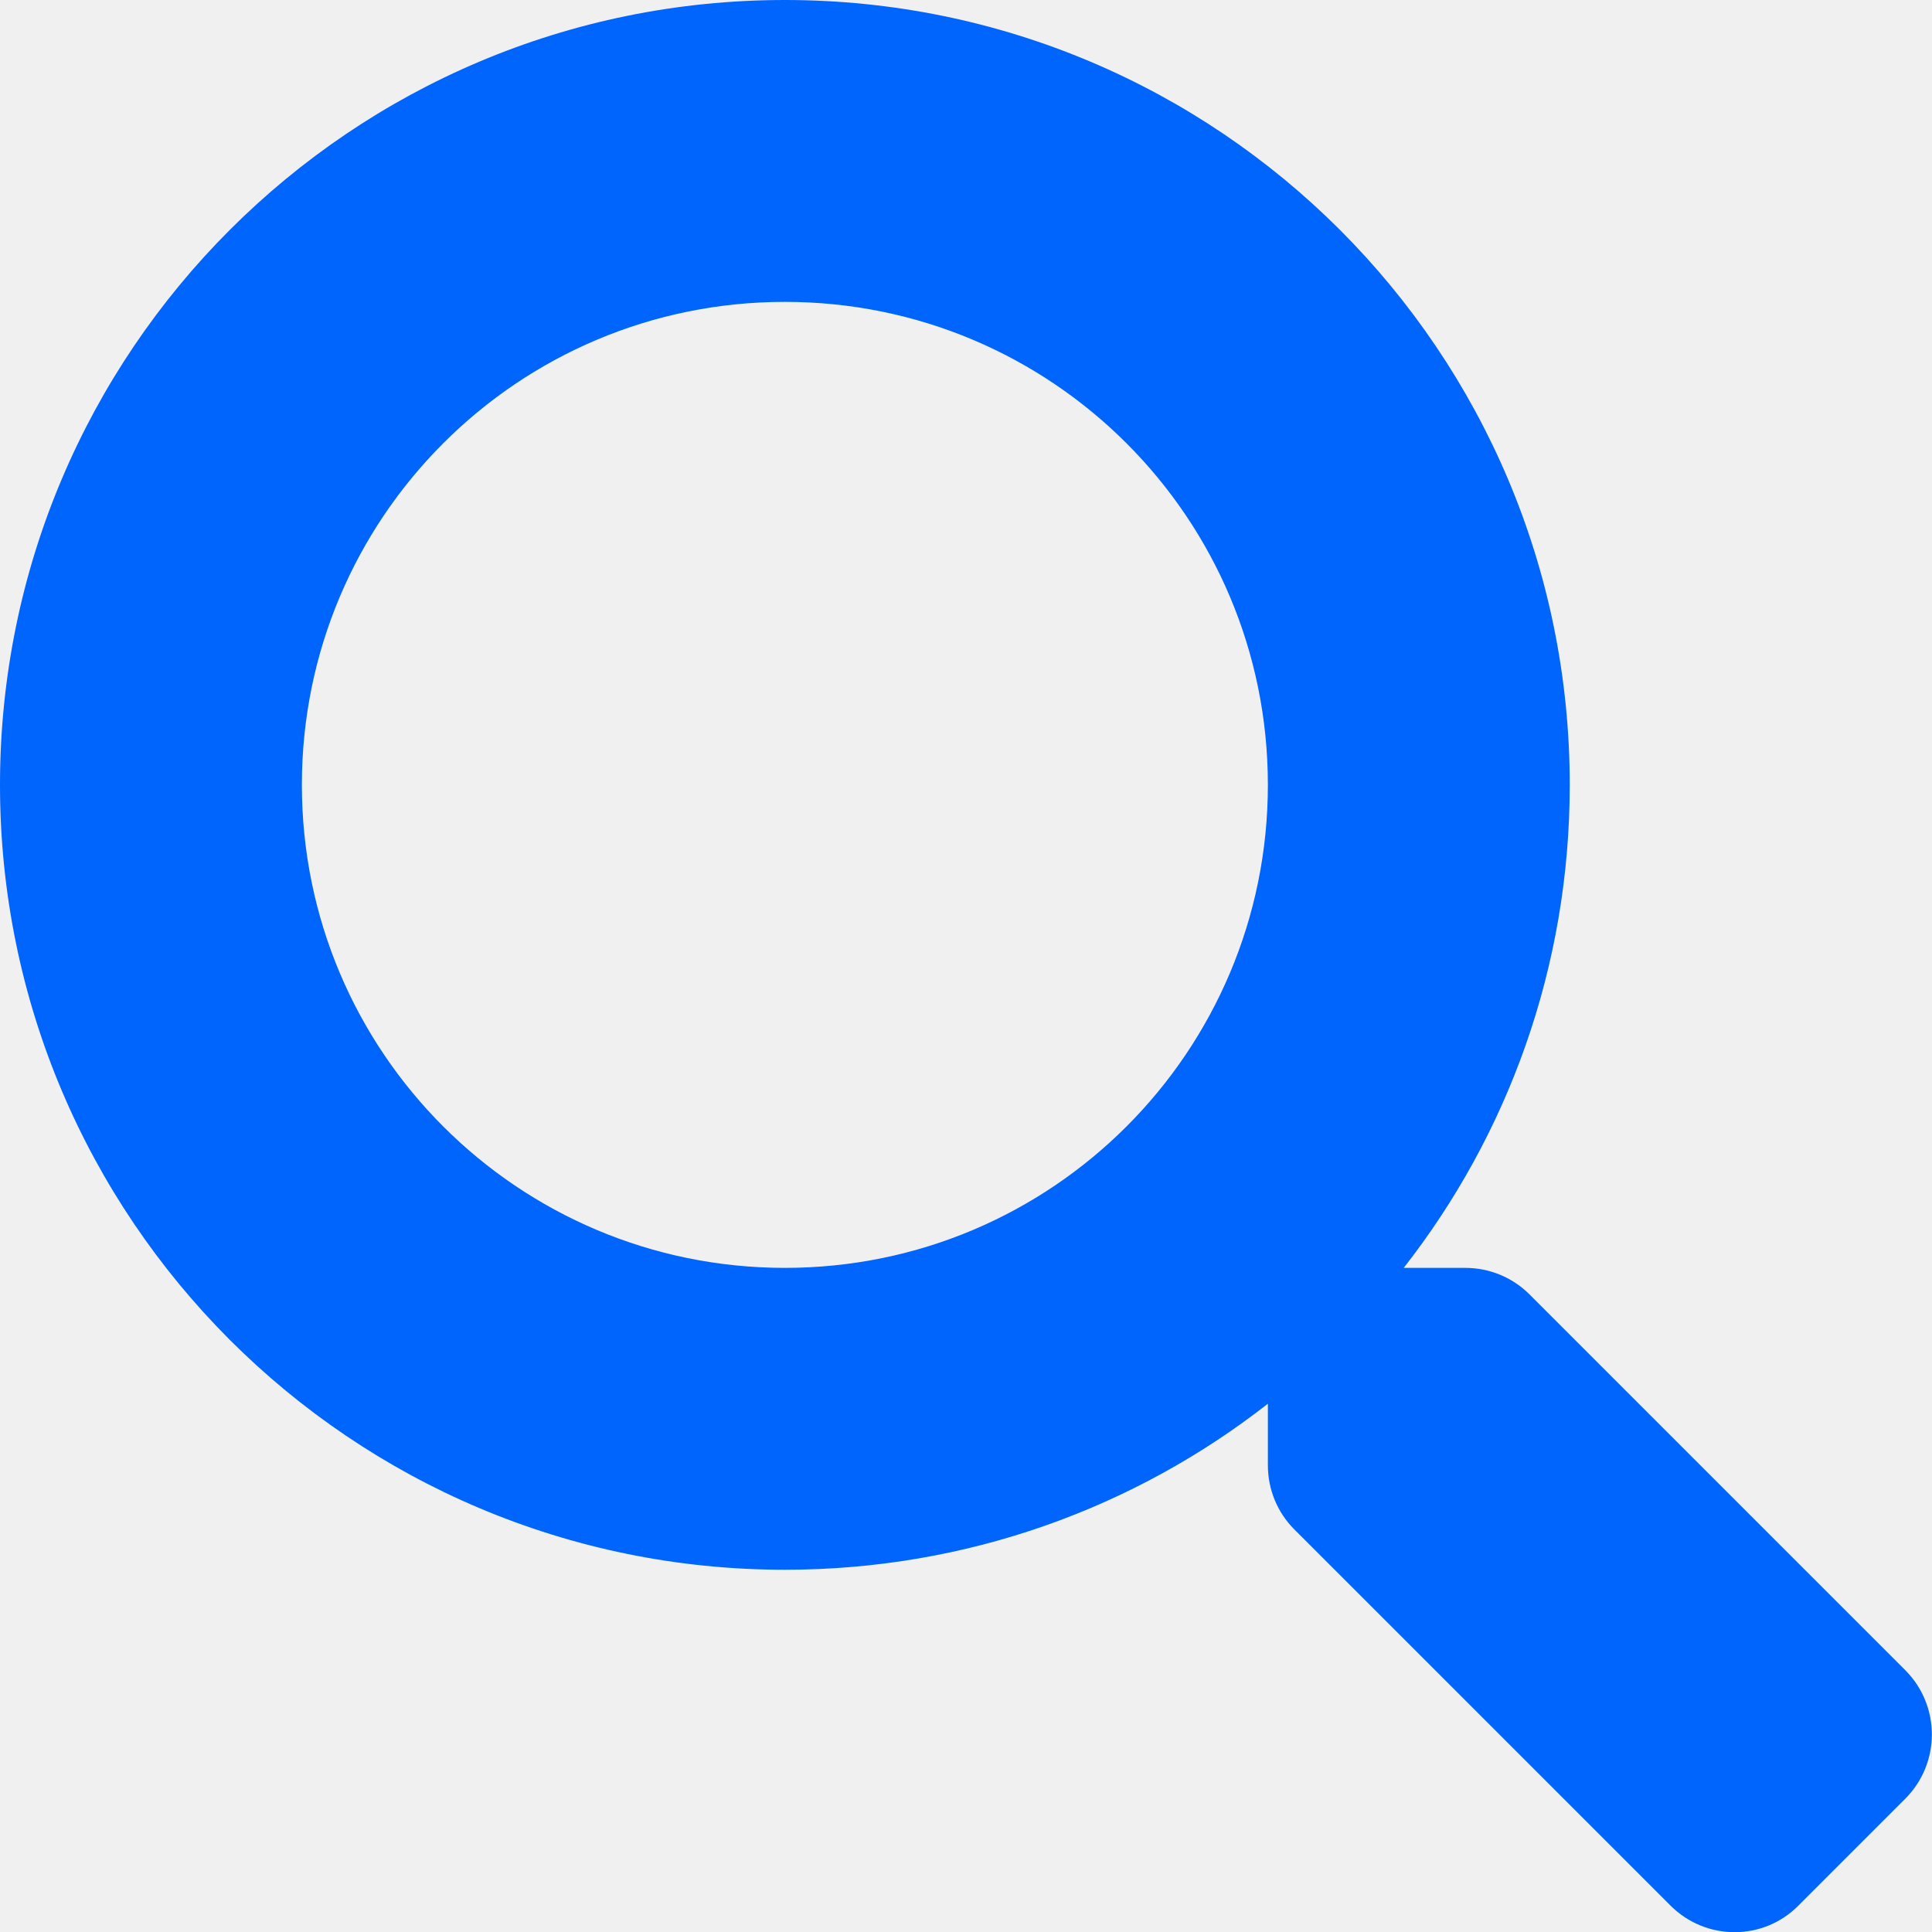
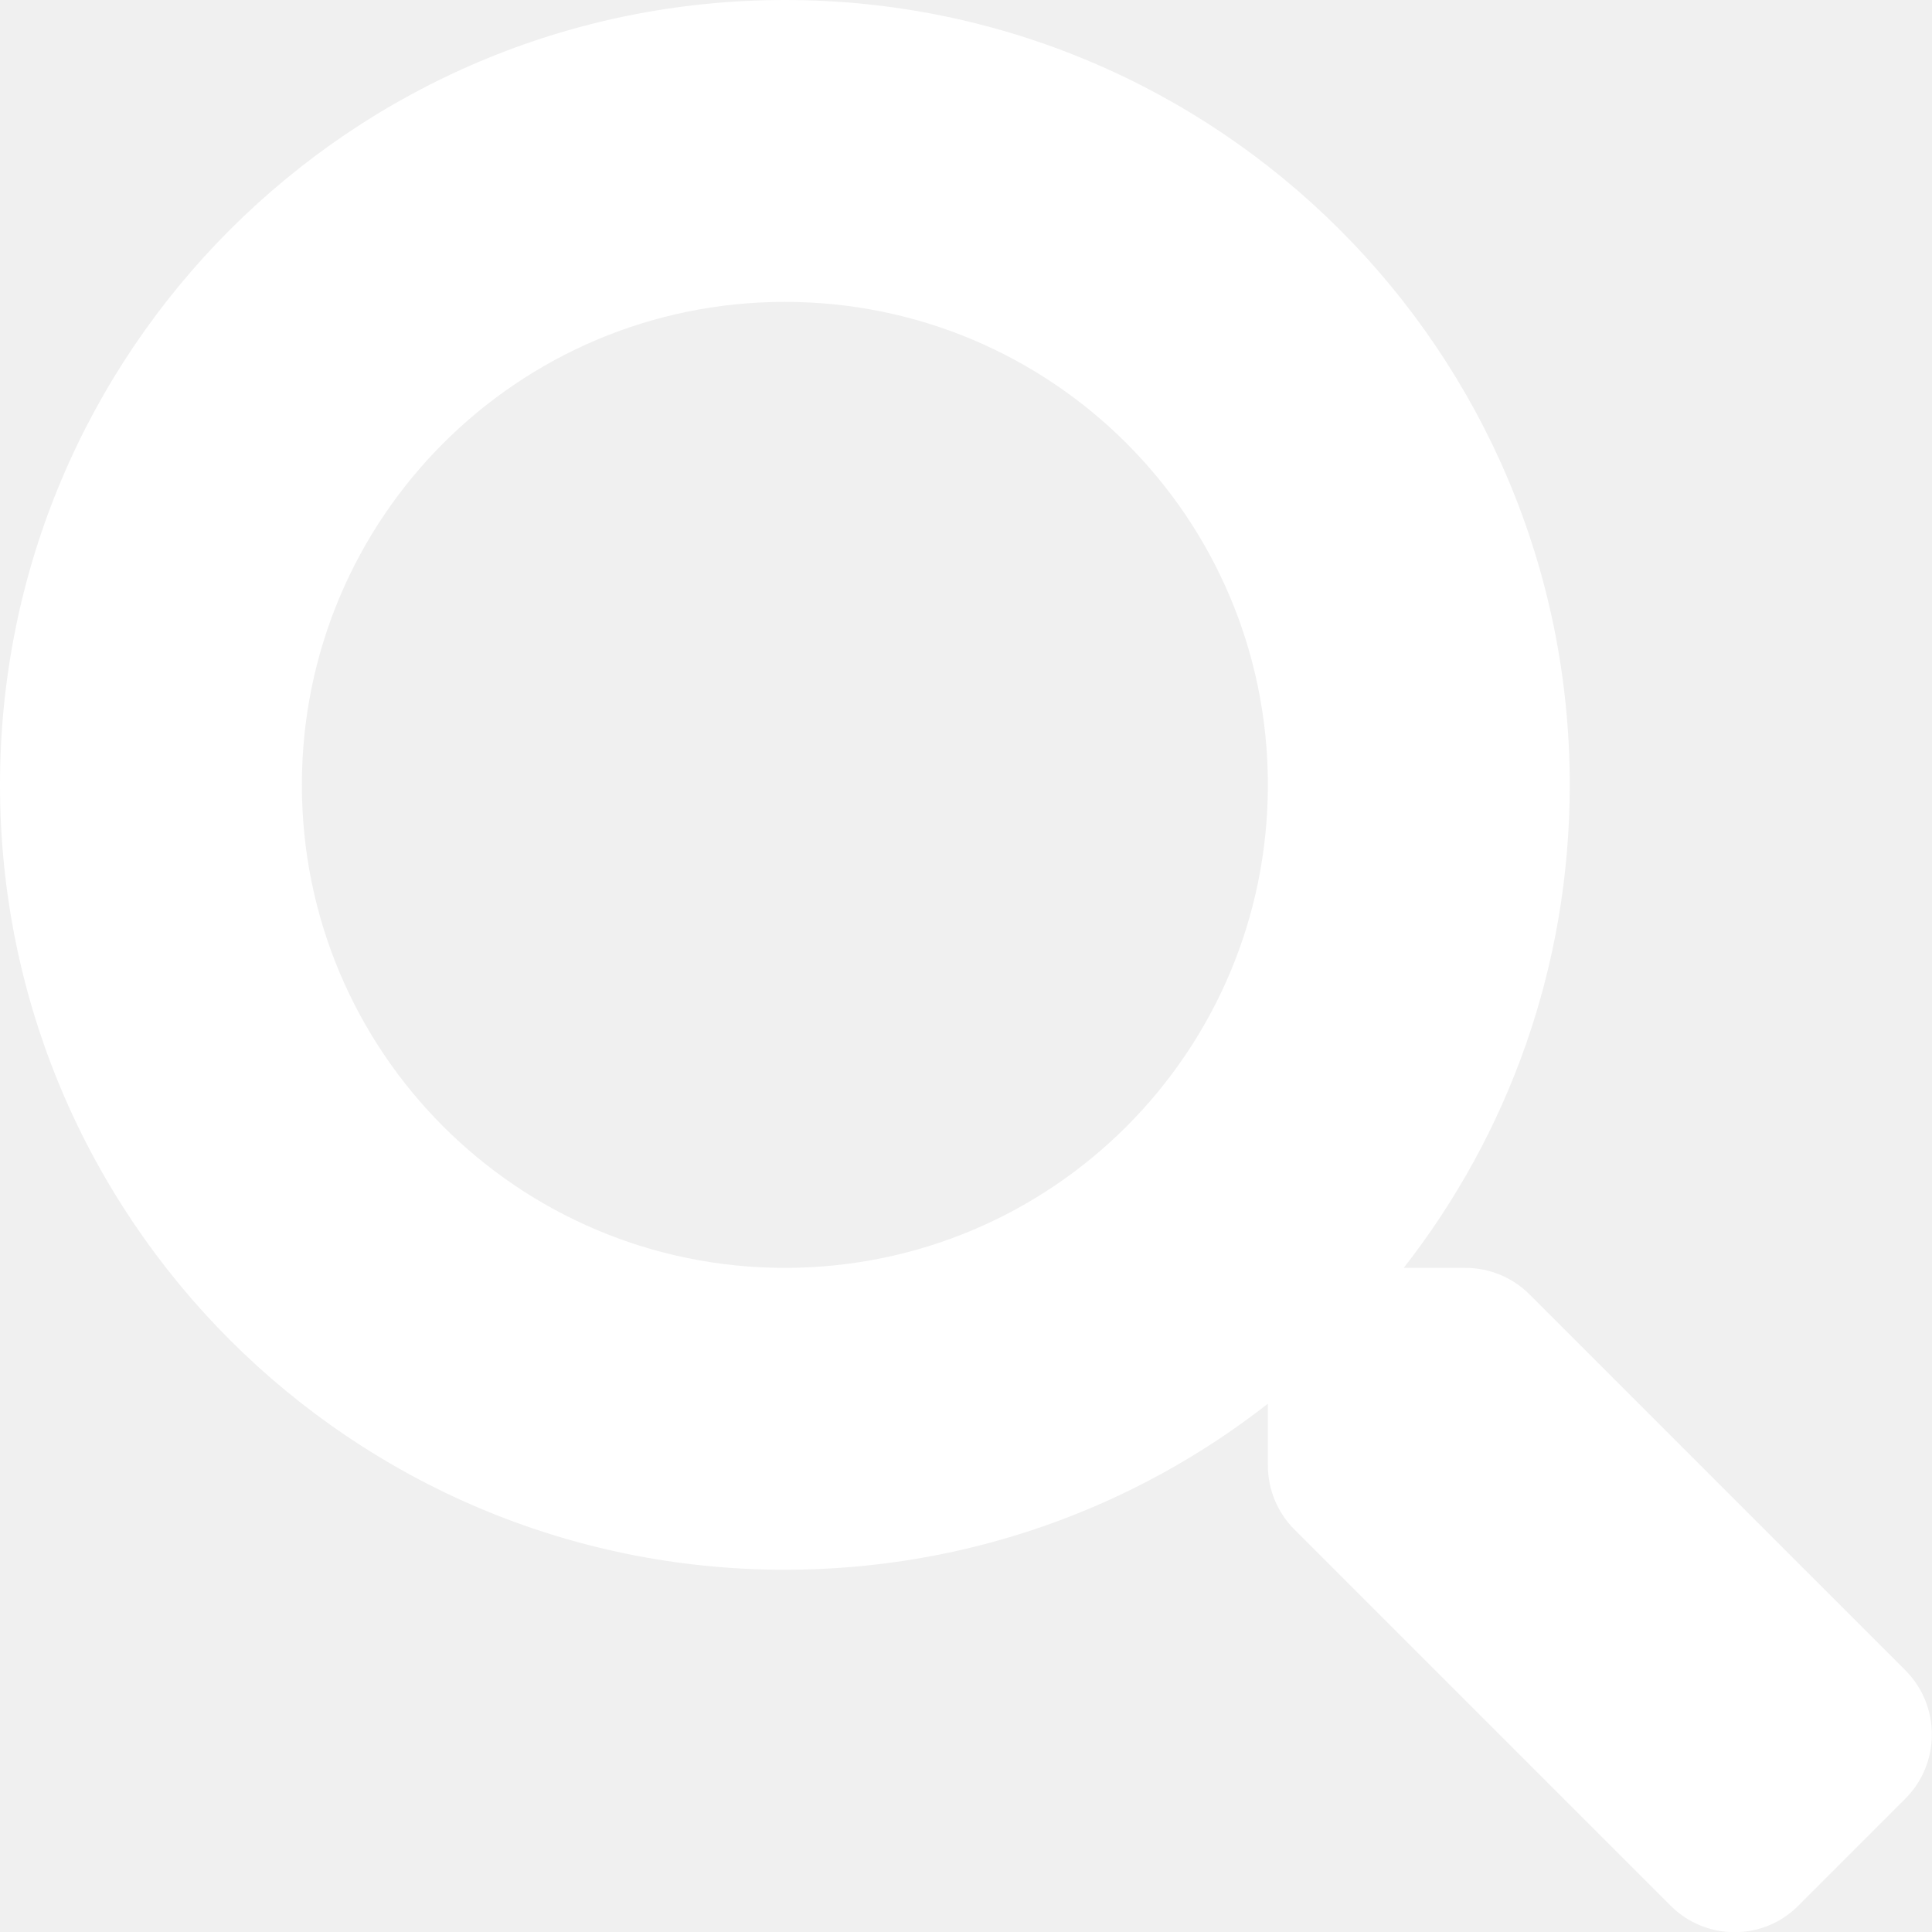
- <svg xmlns="http://www.w3.org/2000/svg" viewBox="0 0 512 512" fill="#0065fc" width="16" height="16">
+ <svg xmlns="http://www.w3.org/2000/svg" viewBox="0 0 512 512" fill="#ffffff" width="16" height="16">
  <path d="M505 442.7L405.3 343c-4.5-4.5-10.6-7-17-7H372c27.6-35.3 44-79.7 44-128C416 93.1 322.9 0 208 0S0 93.1 0 208s93.1 208 208 208c48.3 0 92.7-16.4 128-44v16.3c0 6.4 2.5 12.5 7 17l99.7 99.7c9.4 9.4 24.6 9.4 33.9 0l28.3-28.3c9.4-9.4 9.4-24.6.1-34zM208 336c-70.7 0-128-57.2-128-128 0-70.7 57.2-128 128-128 70.7 0 128 57.2 128 128 0 70.7-57.2 128-128 128z" />
</svg>
